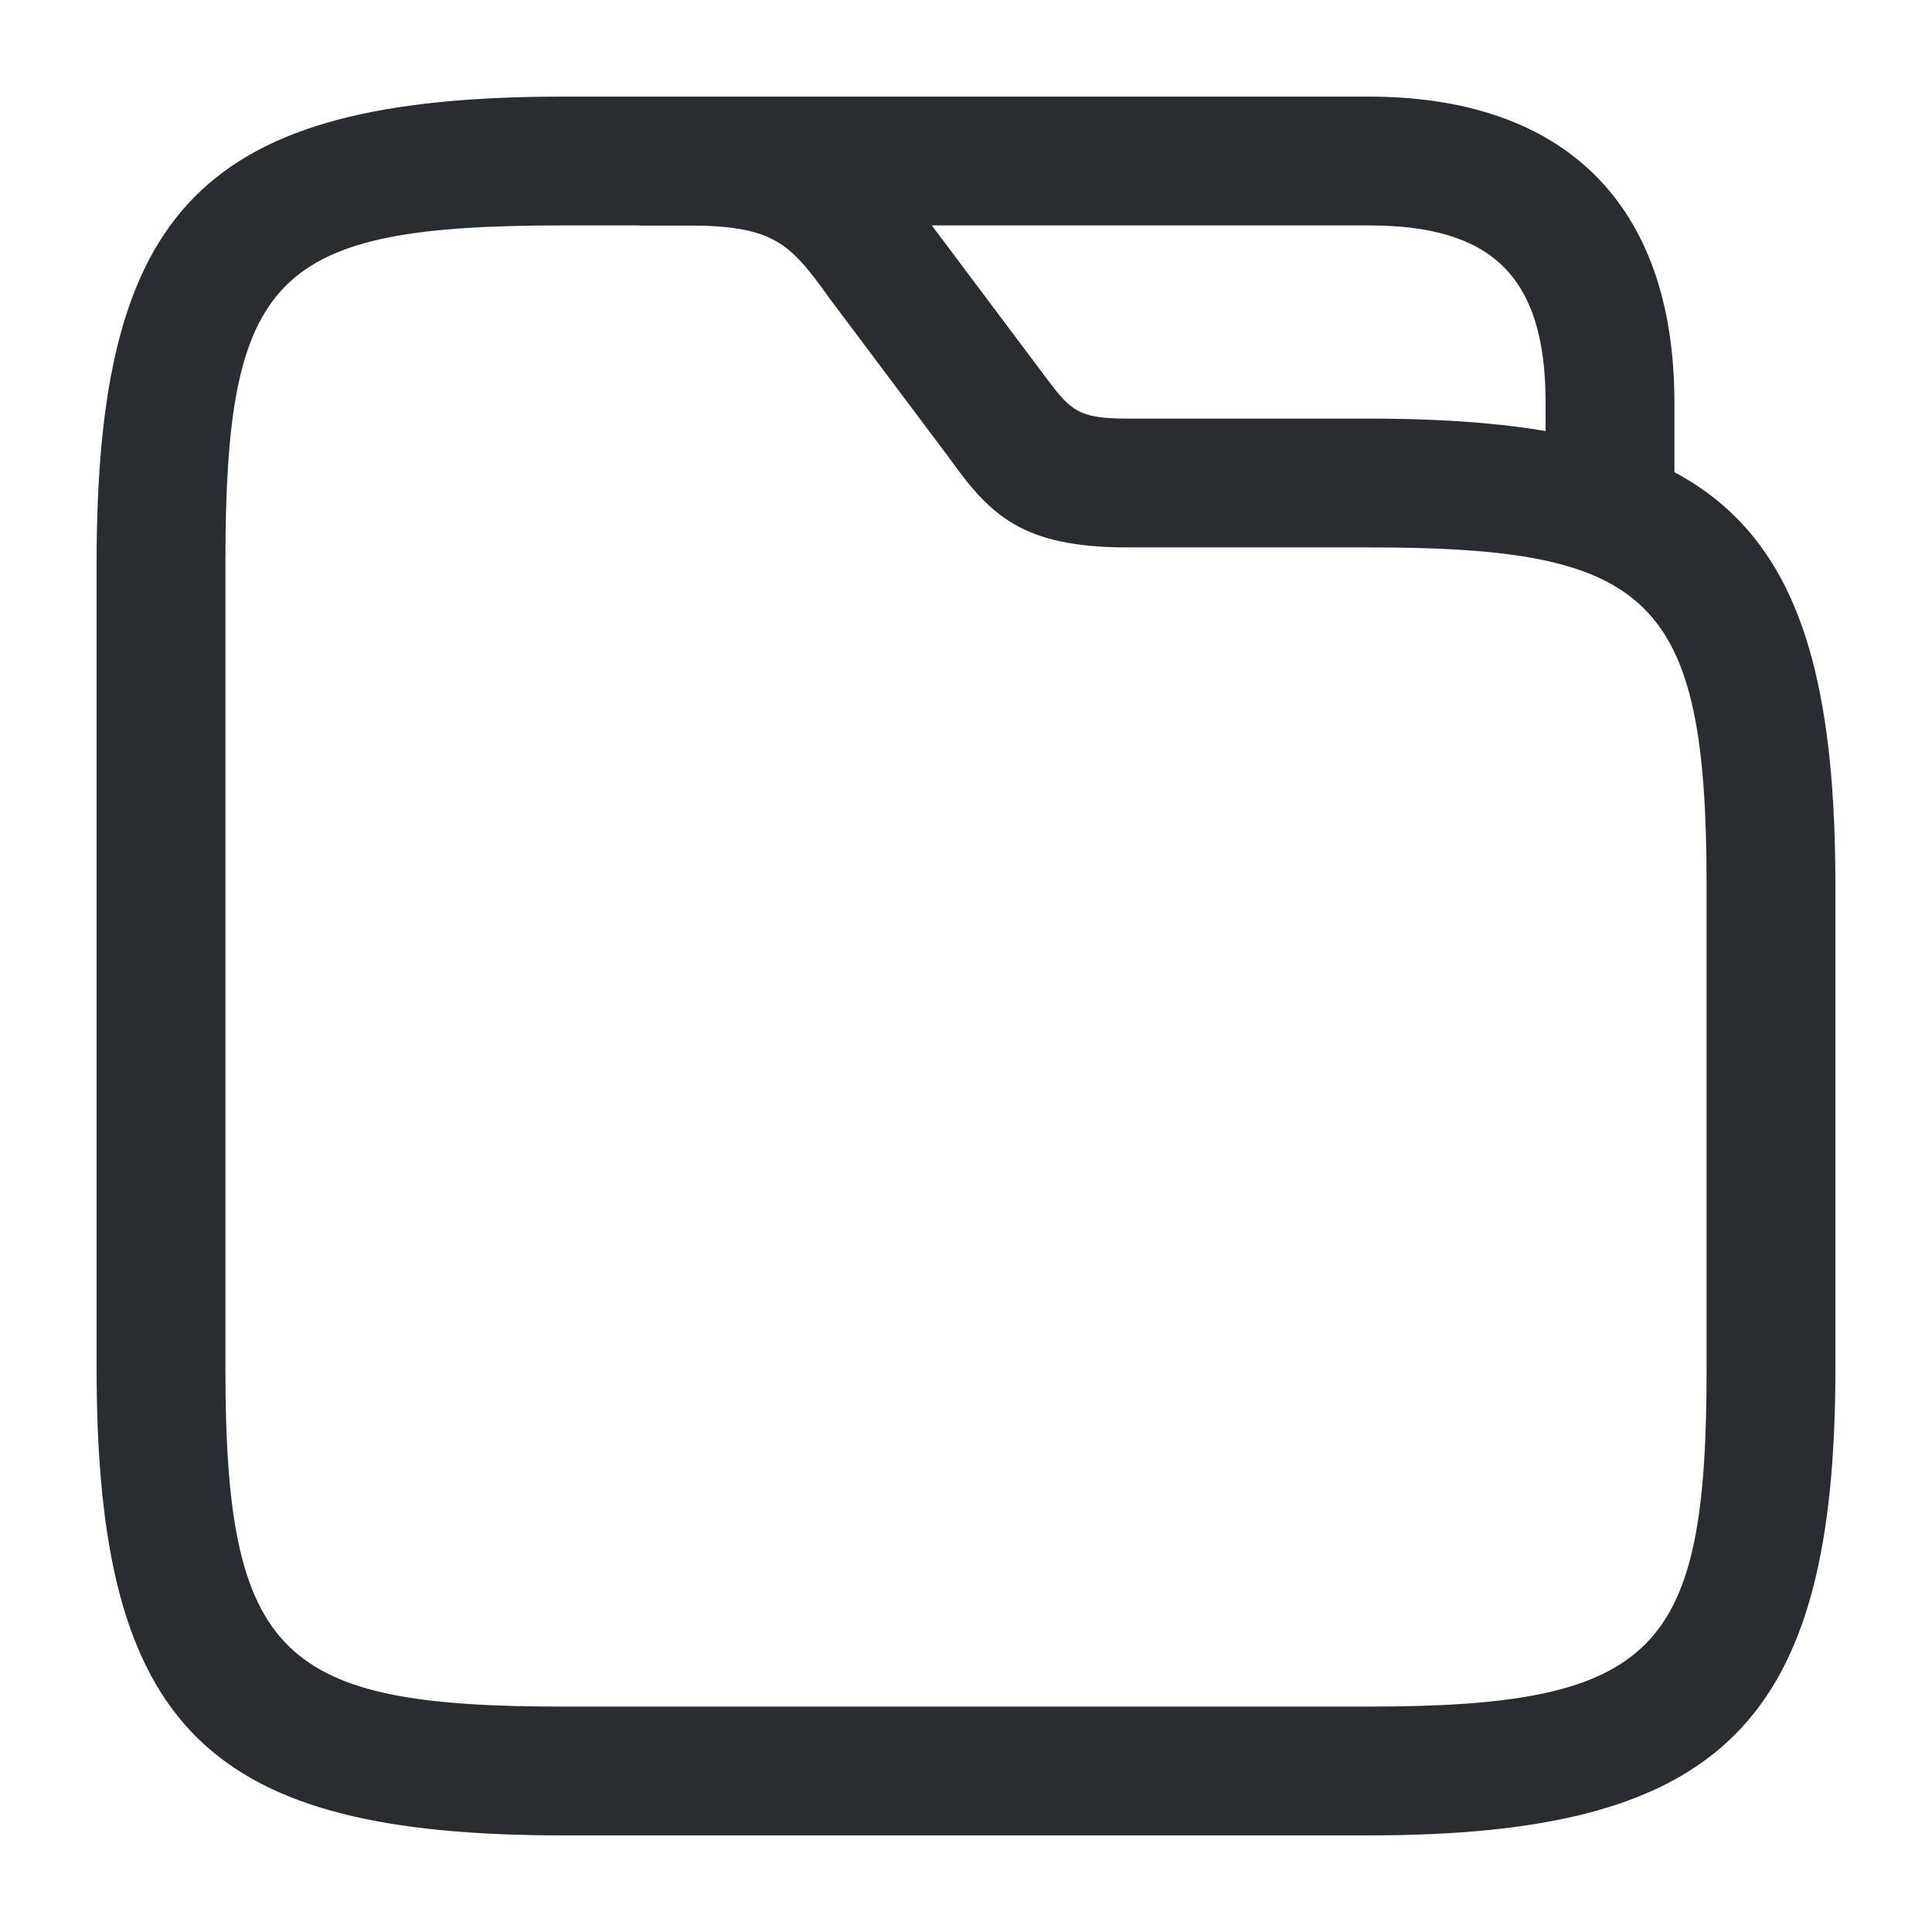
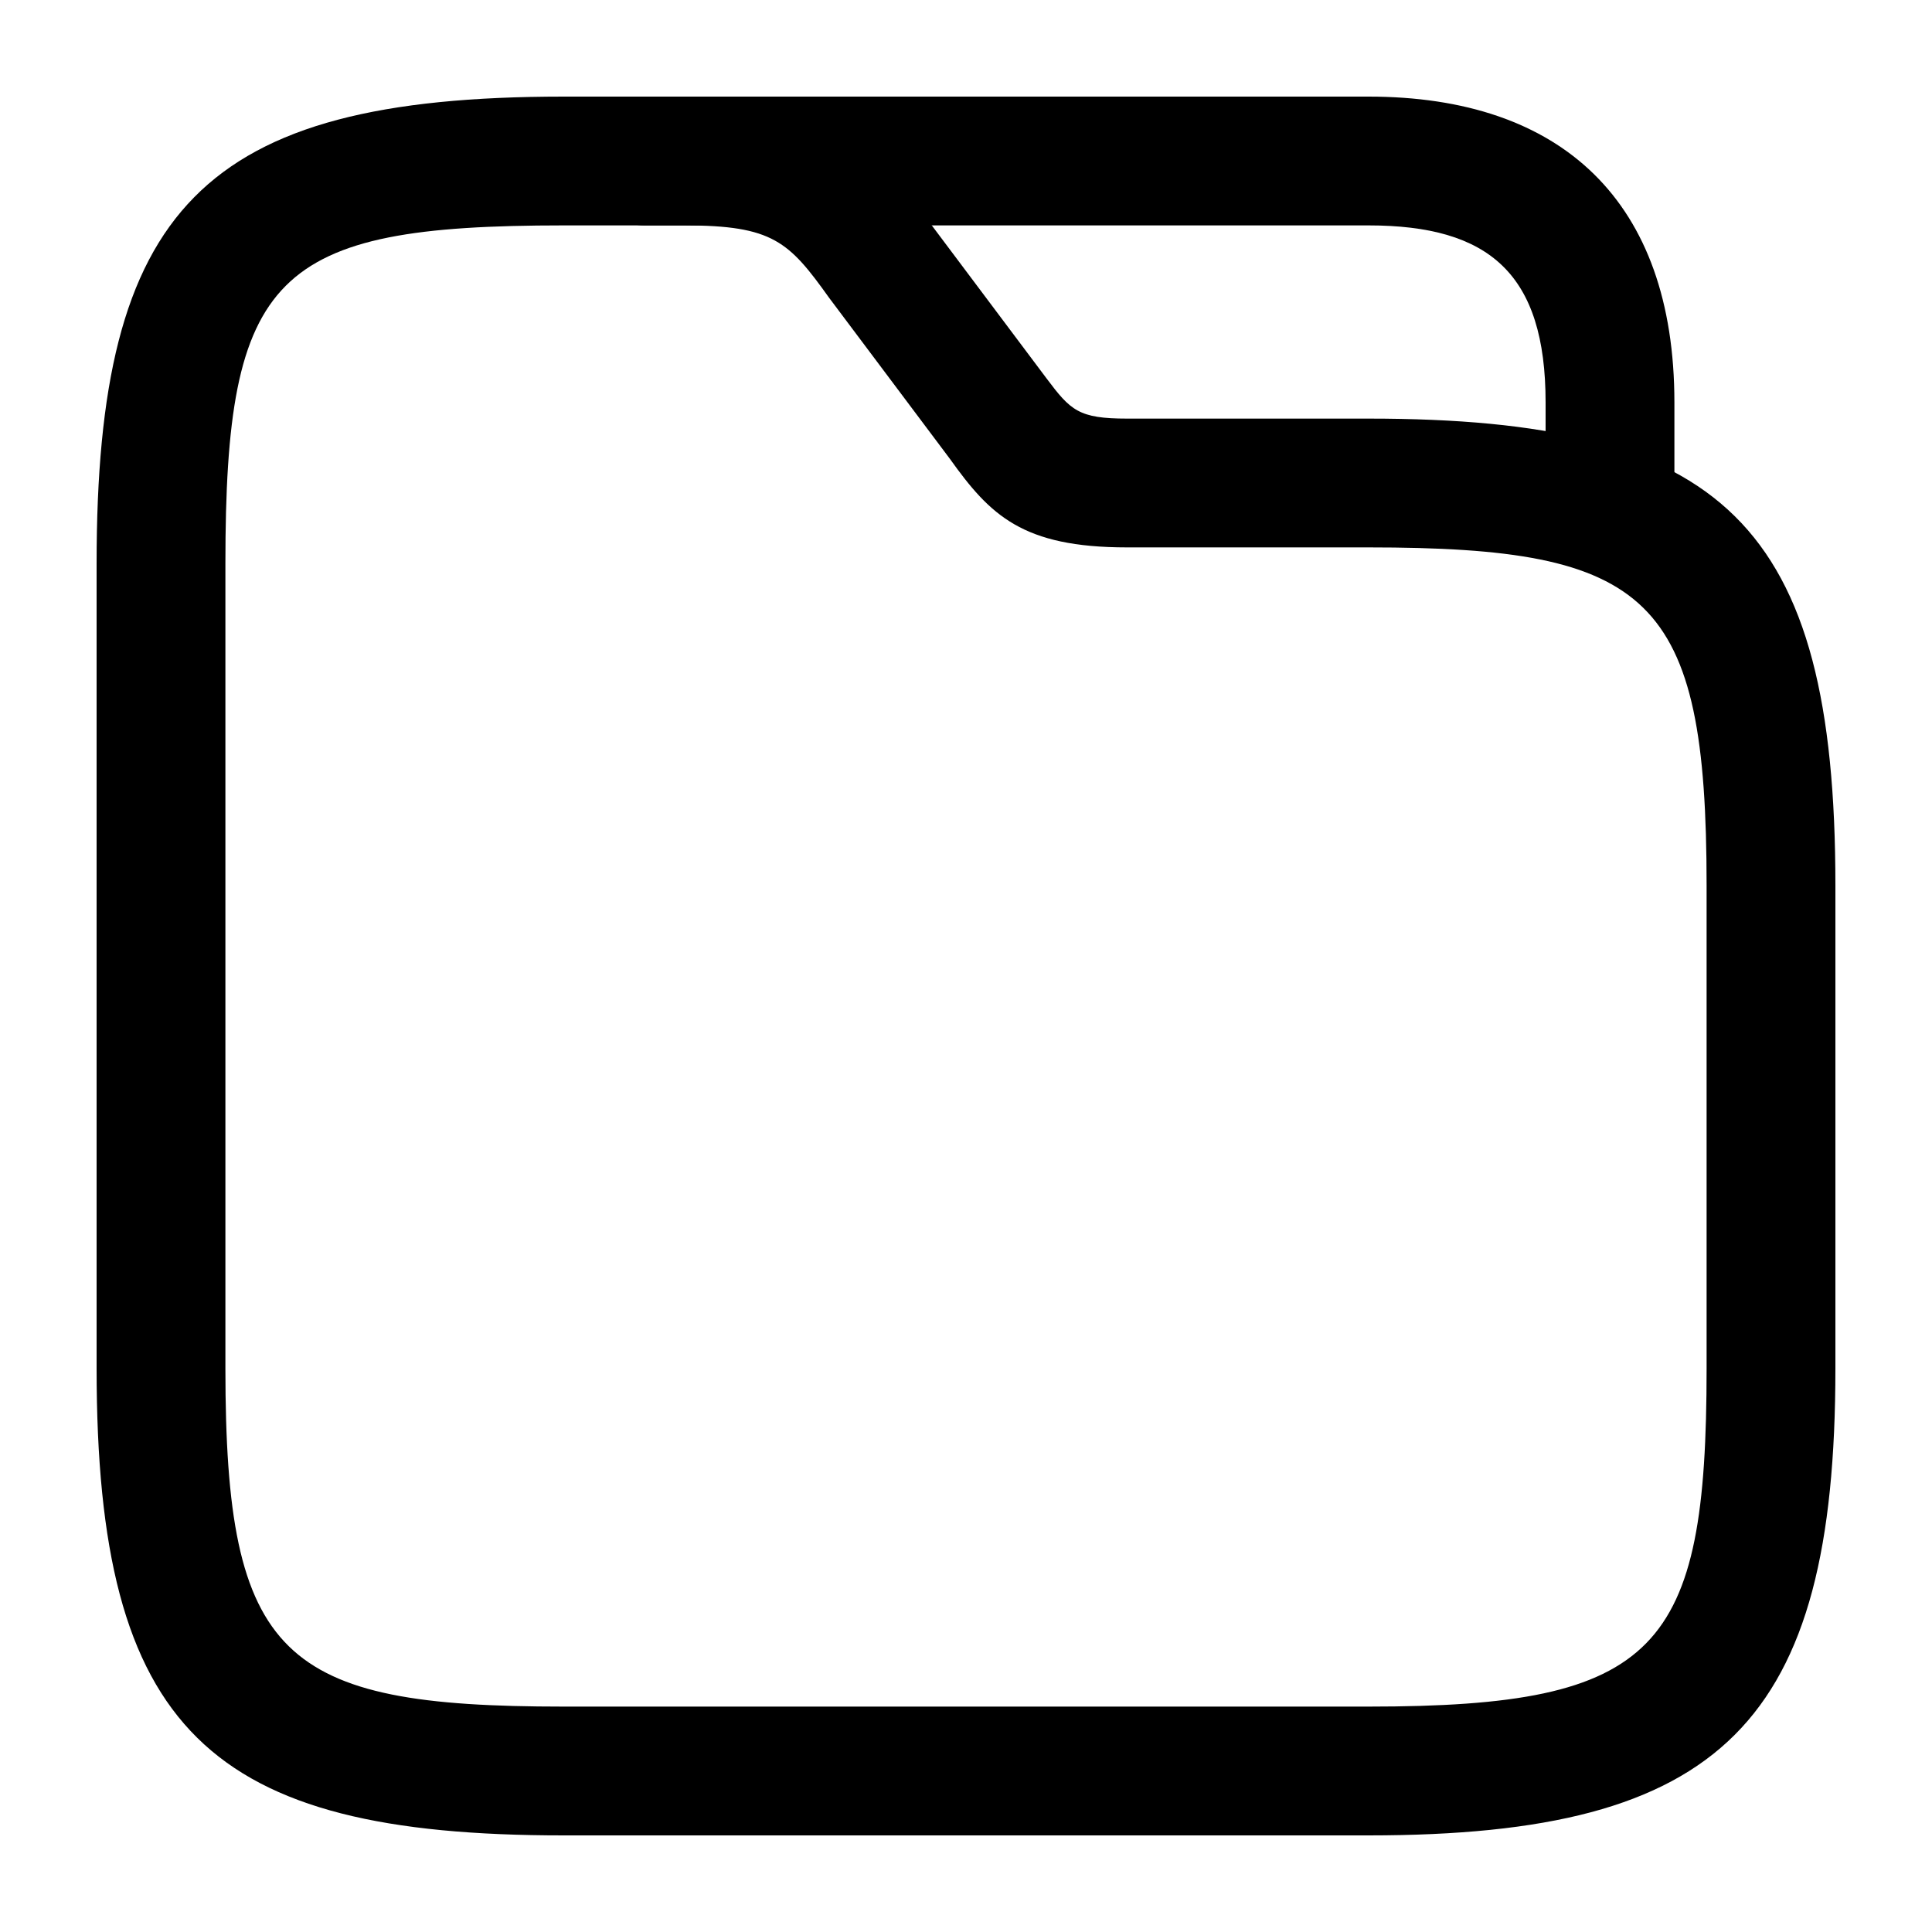
- <svg xmlns="http://www.w3.org/2000/svg" version="1.1" id="Layer_1" x="0px" y="0px" viewBox="0 0 24 24" style="enable-background:new 0 0 24 24;" xml:space="preserve">
+ <svg xmlns="http://www.w3.org/2000/svg" version="1.1" x="0px" y="0px" viewBox="0 0 24 24" style="enable-background:new 0 0 24 24;" xml:space="preserve">
  <style type="text/css">
	.st0{fill:#292D32;}
</style>
-   <path class="st0" d="M17,22.8H7c-4.4,0-5.8-1.3-5.8-5.8V7c0-4.4,1.3-5.8,5.8-5.8h1.5c1.8,0,2.3,0.6,3,1.5l1.5,2  c0.3,0.4,0.4,0.5,1,0.5h3c4.4,0,5.8,1.3,5.8,5.8v6C22.8,21.4,21.4,22.8,17,22.8z M7,2.8C3.4,2.8,2.8,3.4,2.8,7v10  c0,3.6,0.7,4.2,4.2,4.2h10c3.6,0,4.2-0.7,4.2-4.2v-6c0-3.6-0.7-4.2-4.2-4.2h-3c-1.3,0-1.7-0.4-2.2-1.1l-1.5-2C9.8,3,9.6,2.8,8.5,2.8  H7z" />
-   <path class="st0" d="M20,7.1c-0.4,0-0.8-0.3-0.8-0.8V5c0-1.6-0.7-2.2-2.2-2.2H8C7.6,2.8,7.2,2.4,7.2,2S7.6,1.2,8,1.2h9  c2.4,0,3.8,1.3,3.8,3.8v1.4C20.8,6.8,20.4,7.1,20,7.1z" />
+   <path d="M17,22.8H7c-4.4,0-5.8-1.3-5.8-5.8V7c0-4.4,1.3-5.8,5.8-5.8h1.5c1.8,0,2.3,0.6,3,1.5l1.5,2  c0.3,0.4,0.4,0.5,1,0.5h3c4.4,0,5.8,1.3,5.8,5.8v6C22.8,21.4,21.4,22.8,17,22.8z M7,2.8C3.4,2.8,2.8,3.4,2.8,7v10  c0,3.6,0.7,4.2,4.2,4.2h10c3.6,0,4.2-0.7,4.2-4.2v-6c0-3.6-0.7-4.2-4.2-4.2h-3c-1.3,0-1.7-0.4-2.2-1.1l-1.5-2C9.8,3,9.6,2.8,8.5,2.8  H7z" />
+   <path d="M20,7.1c-0.4,0-0.8-0.3-0.8-0.8V5c0-1.6-0.7-2.2-2.2-2.2H8C7.6,2.8,7.2,2.4,7.2,2S7.6,1.2,8,1.2h9  c2.4,0,3.8,1.3,3.8,3.8v1.4C20.8,6.8,20.4,7.1,20,7.1z" />
</svg>
